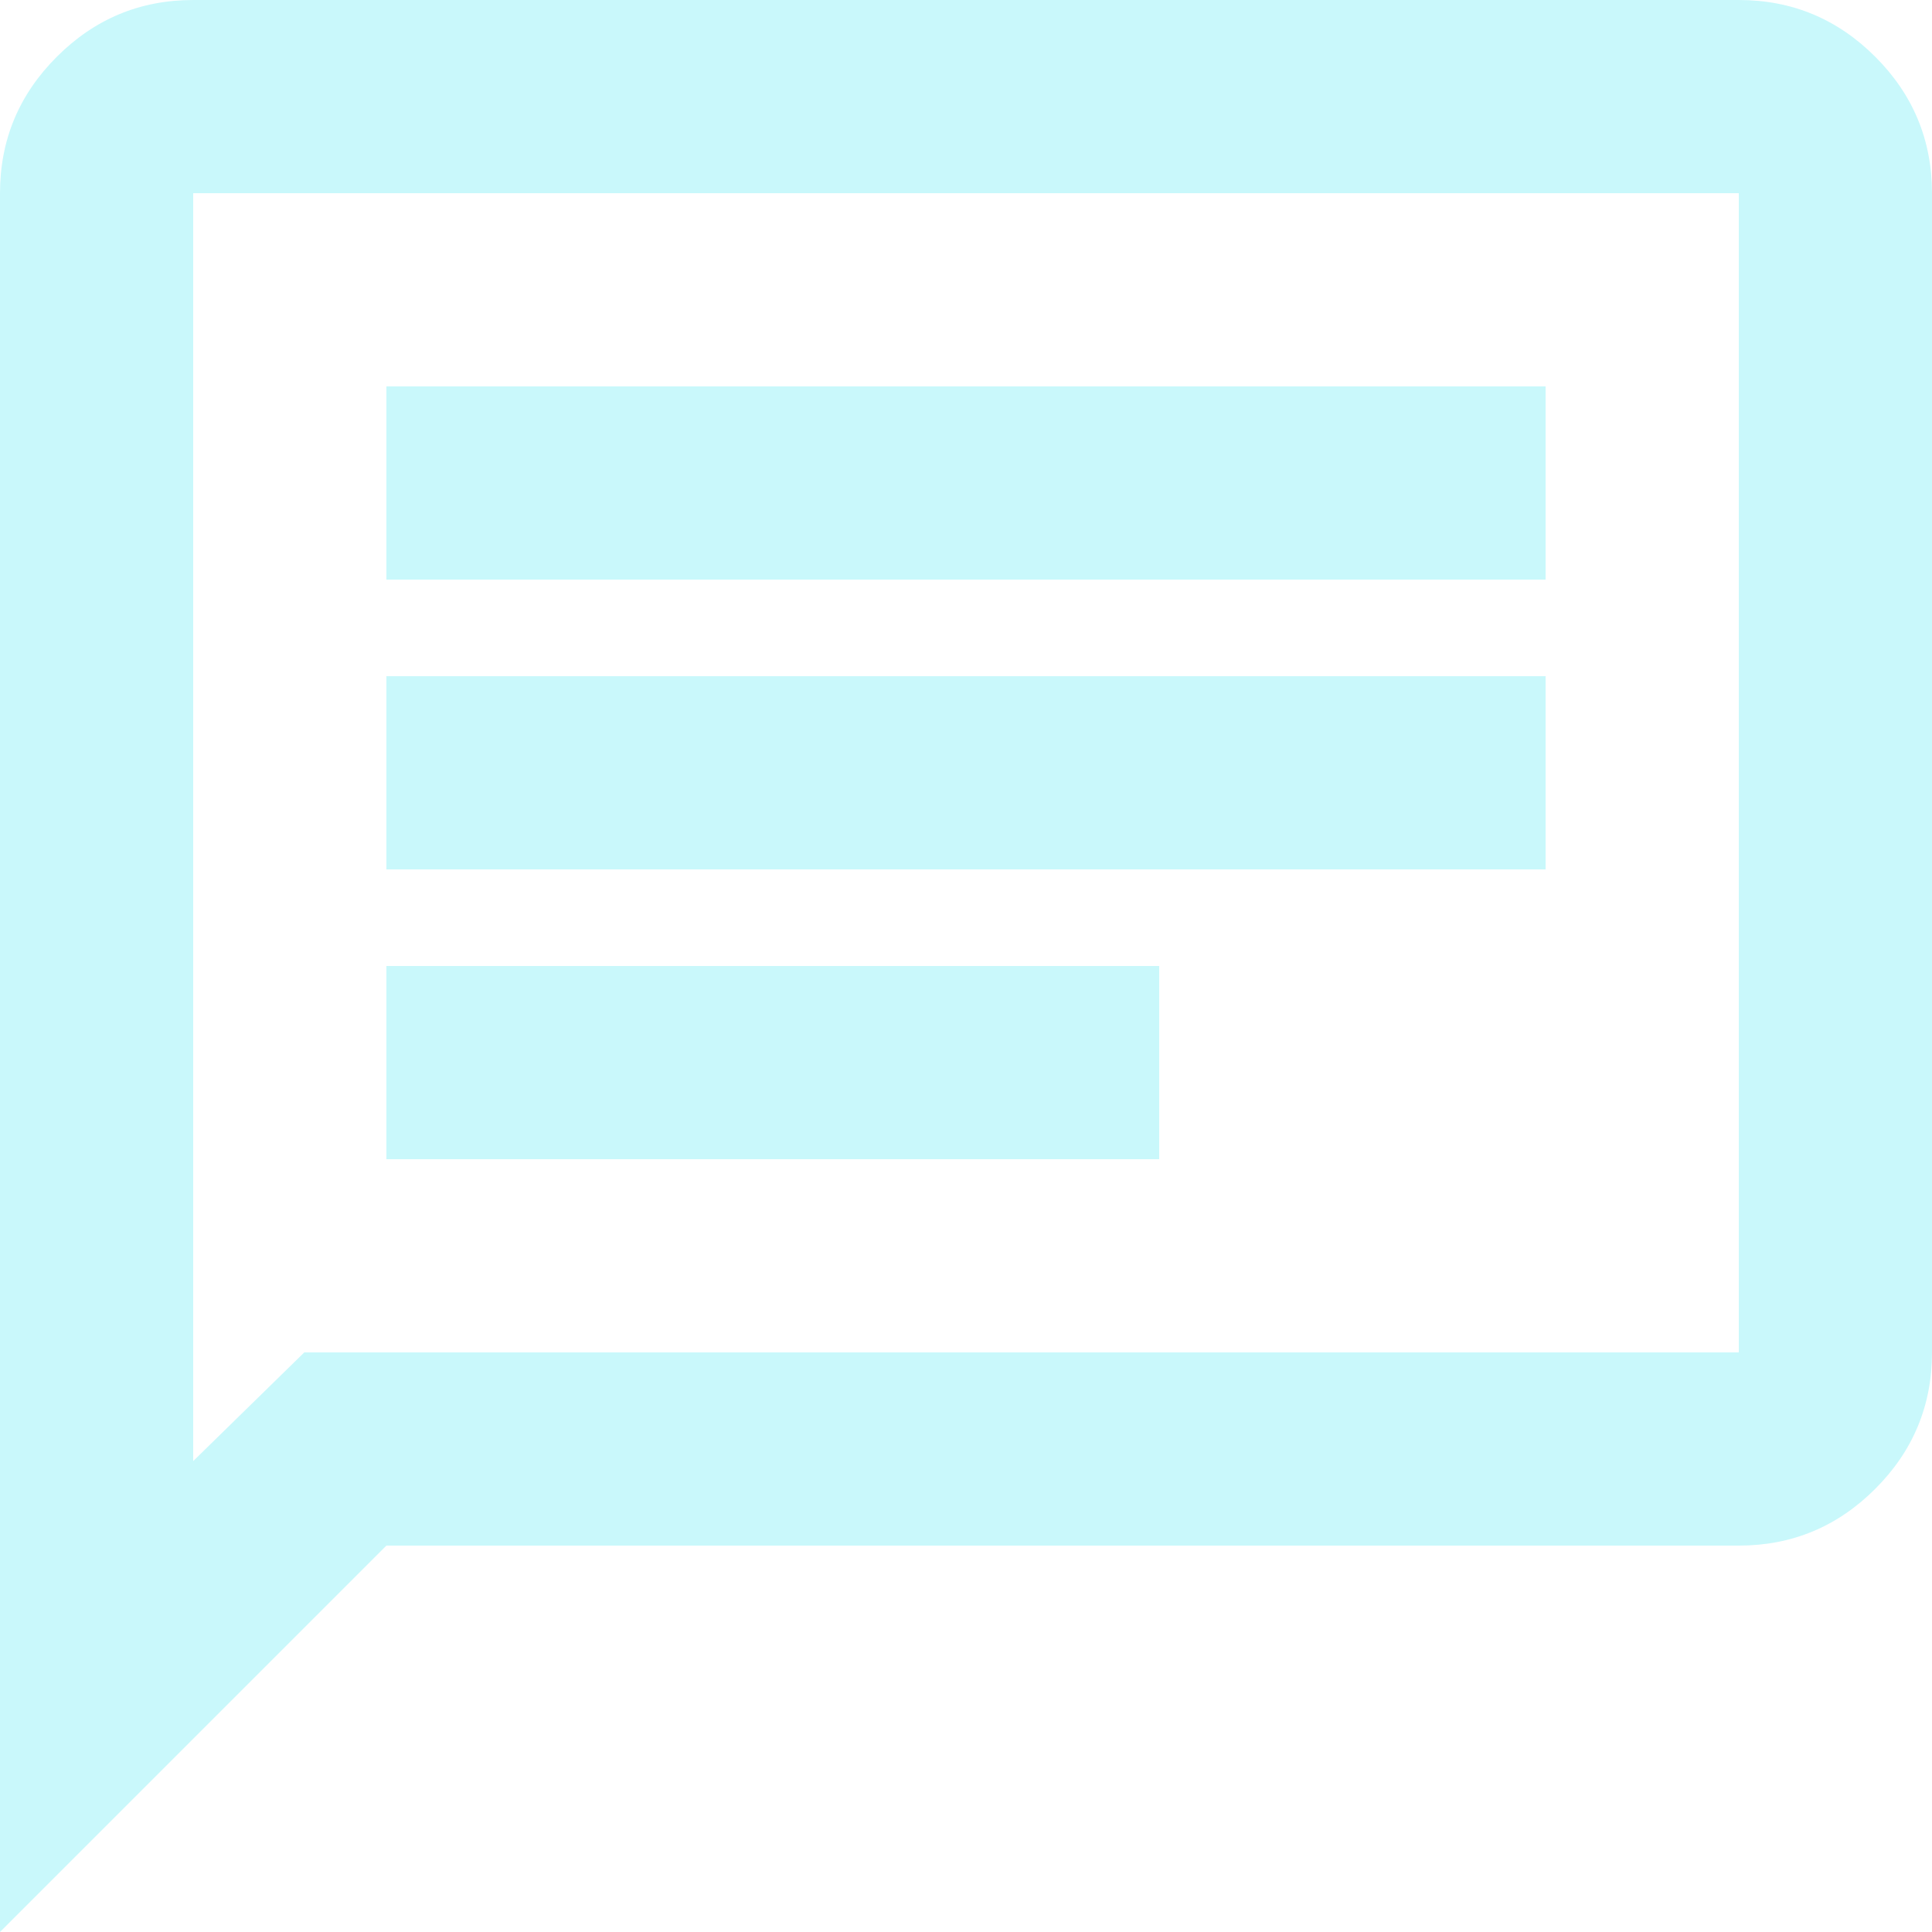
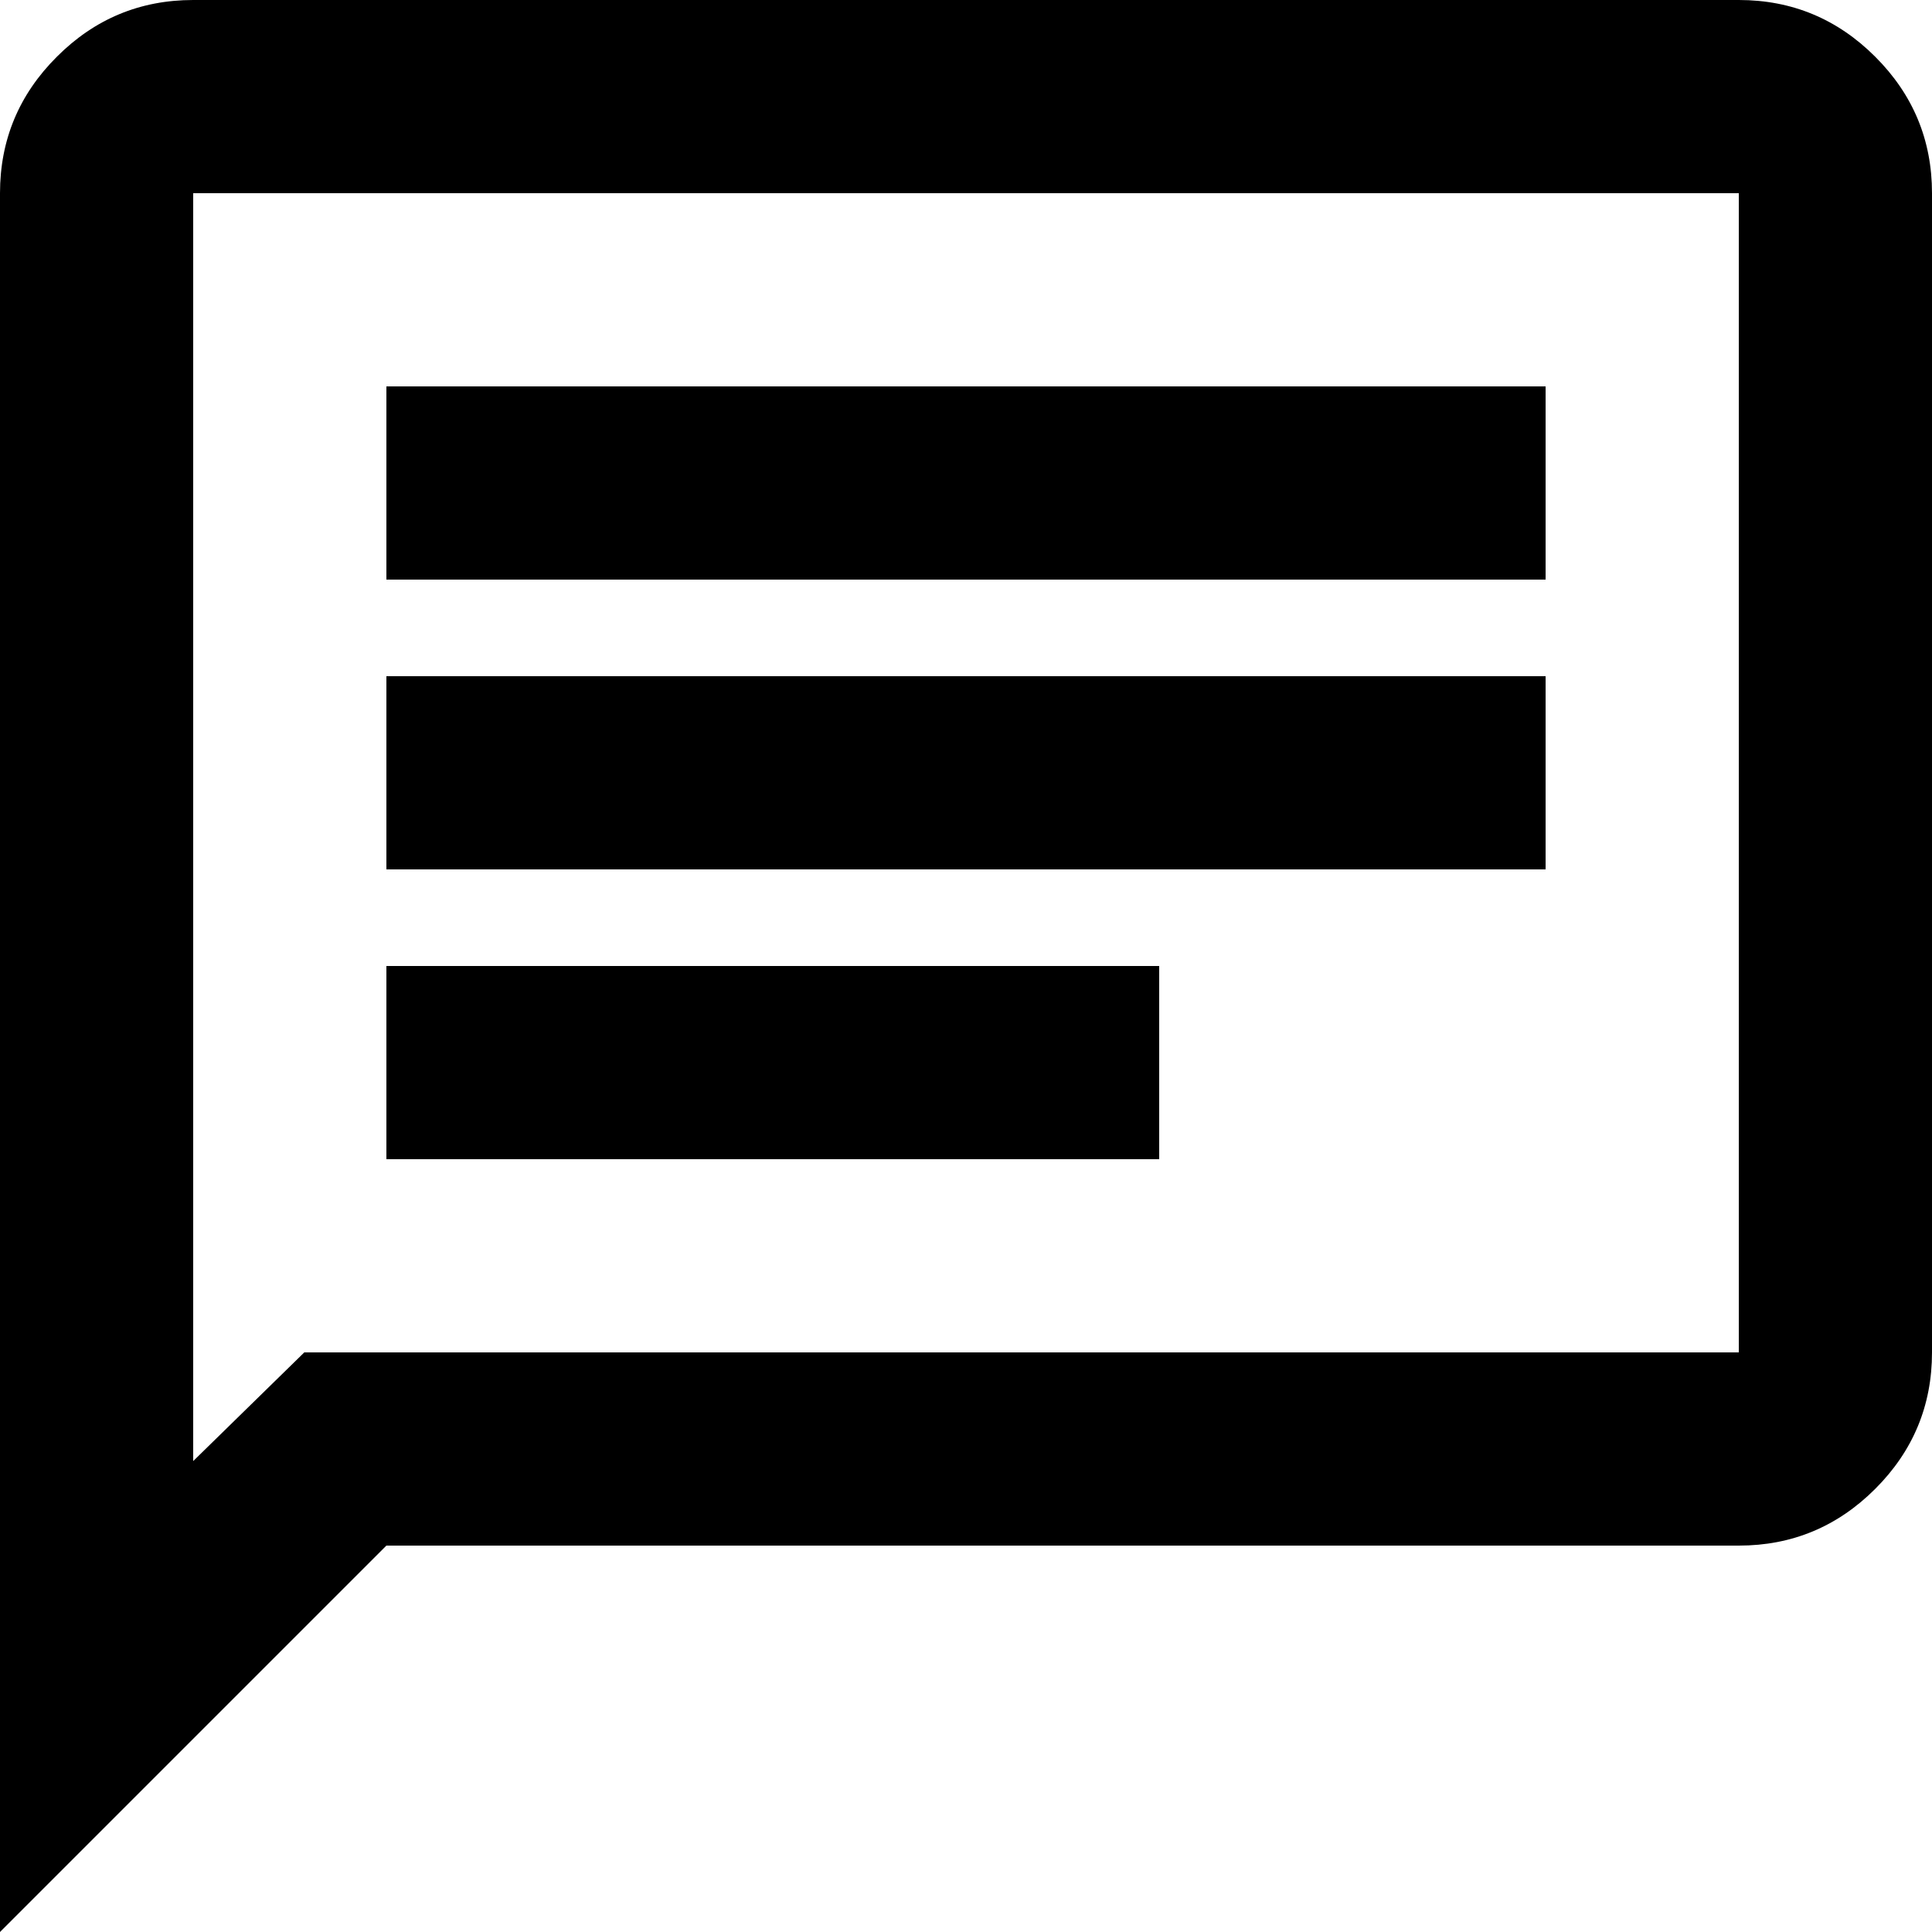
<svg xmlns="http://www.w3.org/2000/svg" width="20" height="20" viewBox="0 0 20 20" fill="none">
-   <path d="M4 12H12V10H4V12ZM4 9H16V7H4V9ZM4 6H16V4H4V6ZM0 20V2C0 1.45 0.196 0.979 0.588 0.588C0.979 0.196 1.45 0 2 0H18C18.55 0 19.021 0.196 19.413 0.588C19.804 0.979 20 1.45 20 2V14C20 14.55 19.804 15.021 19.413 15.412C19.021 15.804 18.55 16 18 16H4L0 20ZM3.15 14H18V2H2V15.125L3.15 14ZM2 14V2V14Z" fill="#C9F8FB" />
+   <path d="M4 12H12V10H4V12ZM4 9H16V7H4V9ZM4 6H16V4H4V6ZM0 20V2C0 1.45 0.196 0.979 0.588 0.588C0.979 0.196 1.45 0 2 0H18C18.55 0 19.021 0.196 19.413 0.588C19.804 0.979 20 1.45 20 2V14C20 14.55 19.804 15.021 19.413 15.412C19.021 15.804 18.55 16 18 16H4L0 20ZM3.15 14H18V2H2V15.125L3.15 14ZM2 14V2V14Z" fill="currentColor" />
</svg>
